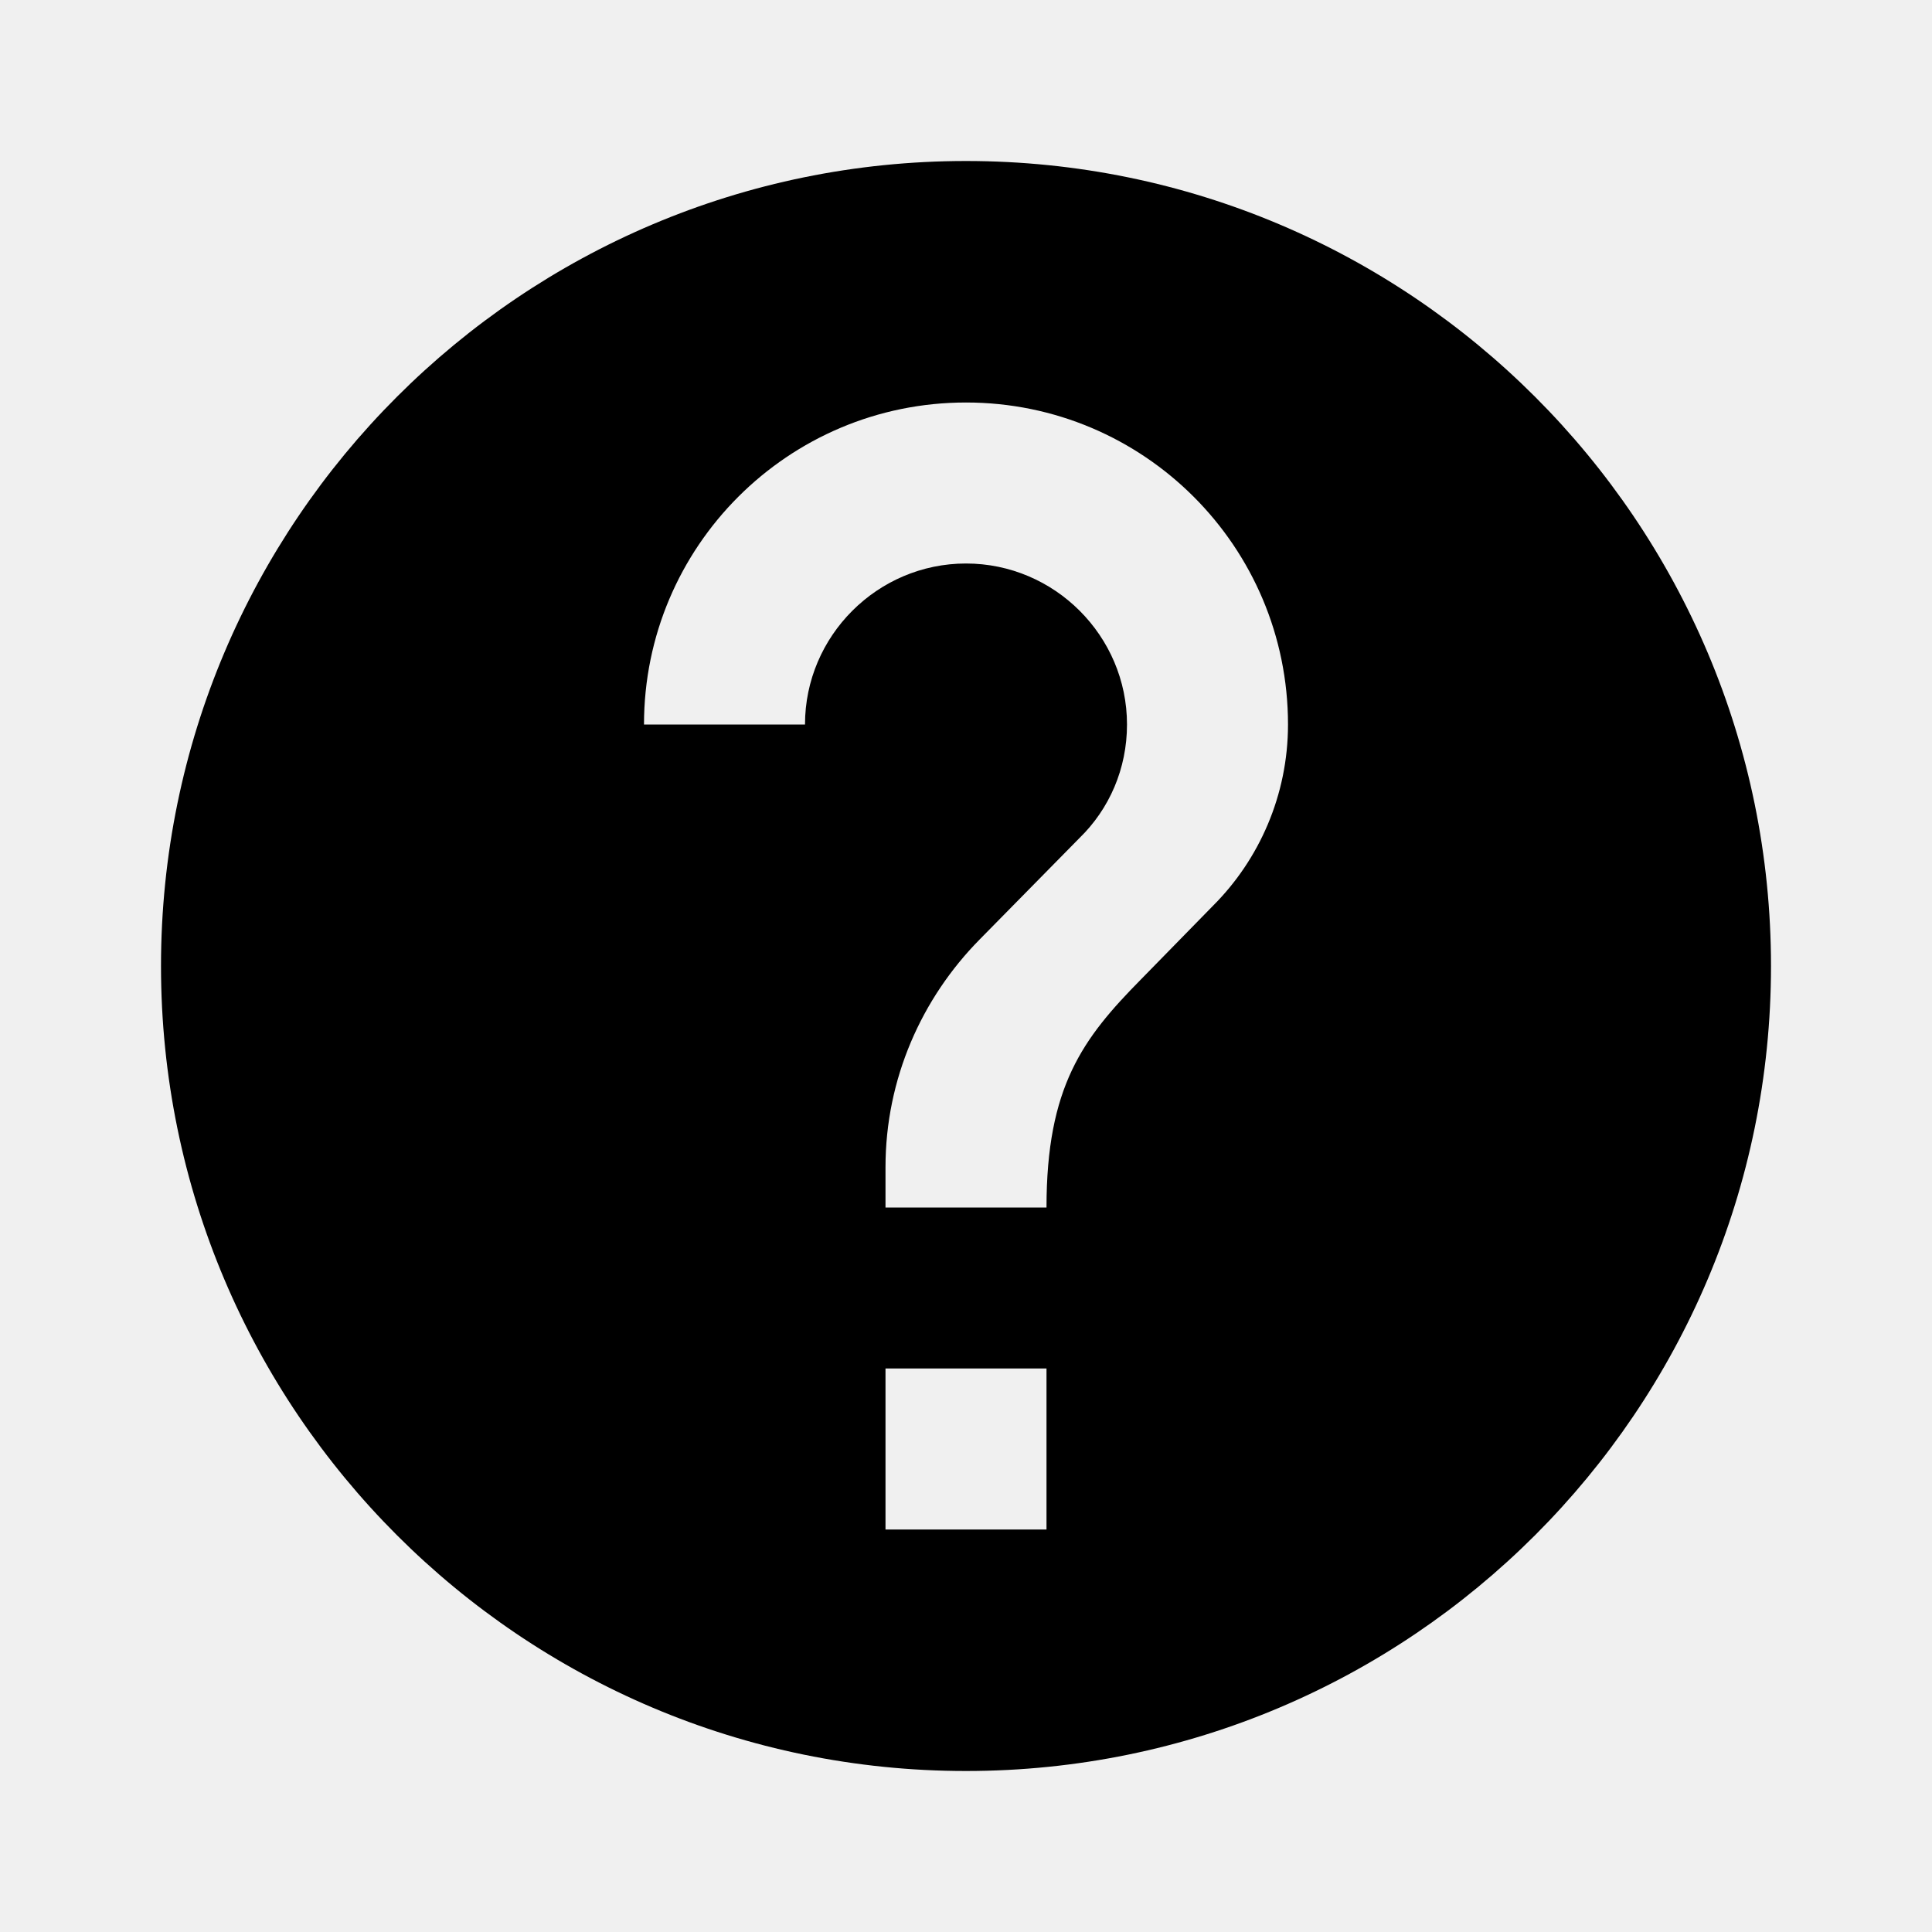
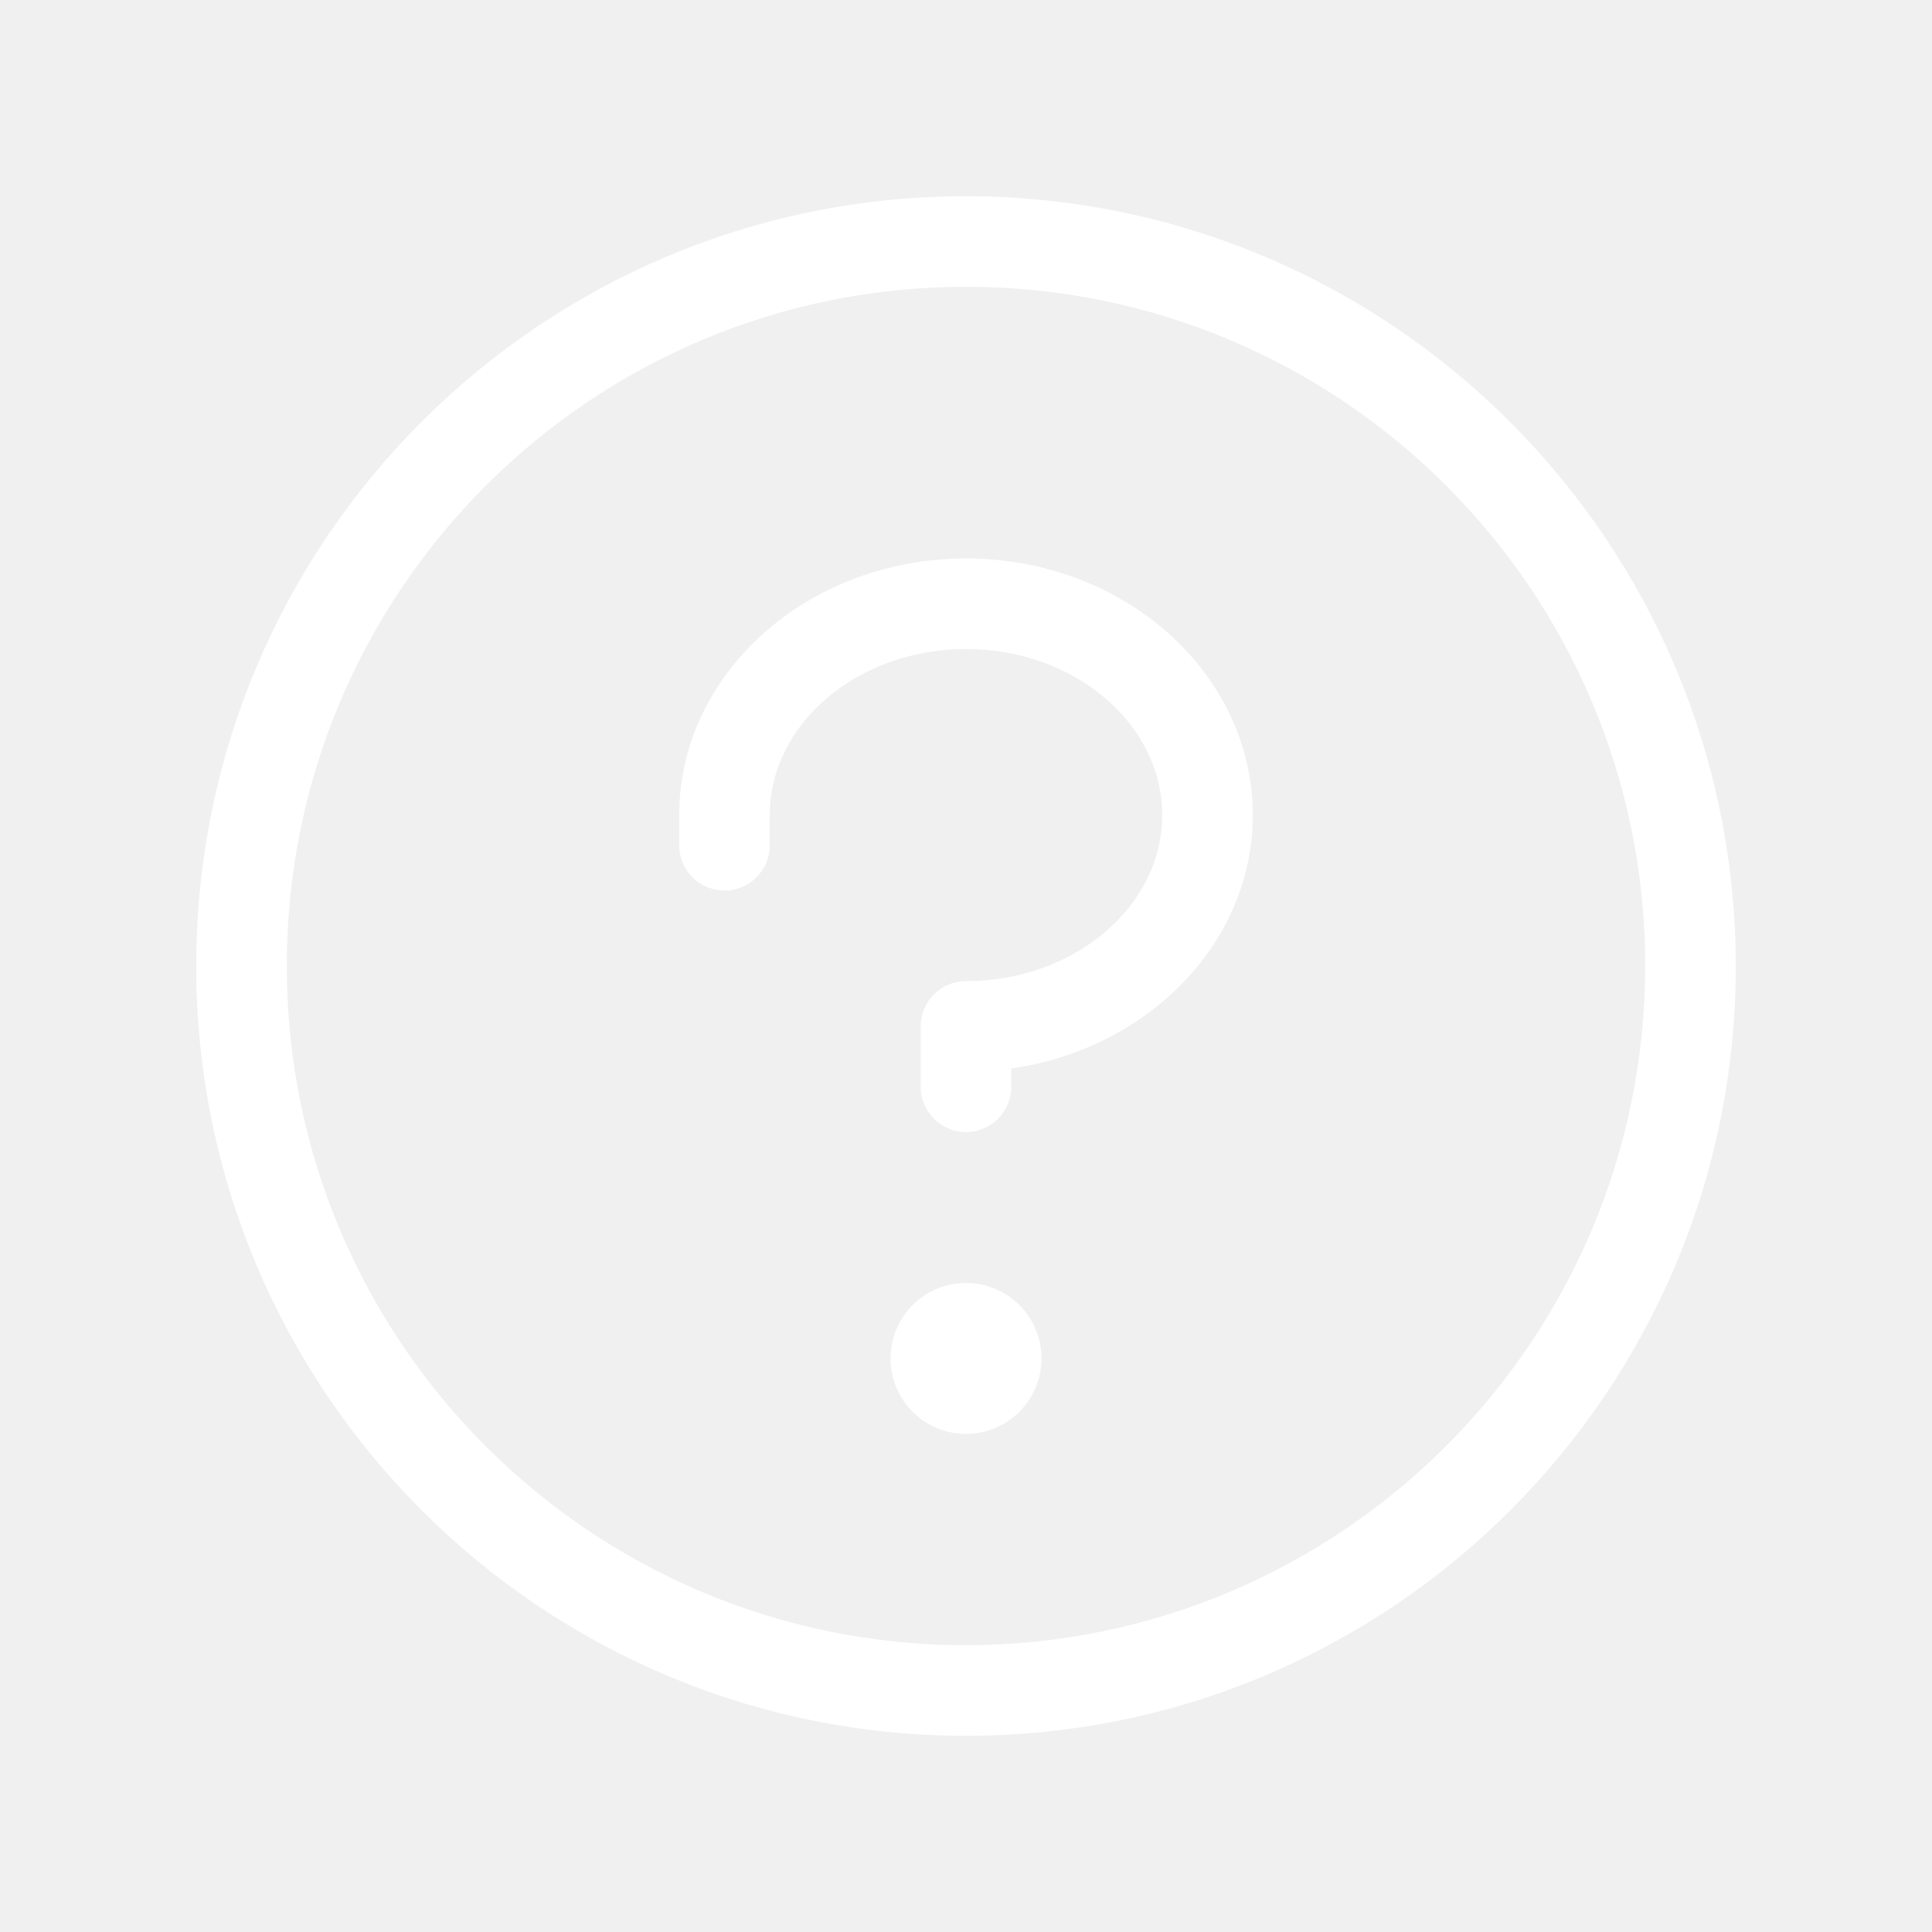
- <svg xmlns="http://www.w3.org/2000/svg" viewBox="0 0 24 24" fill="currentColor">
-   <path d="M12 2C6.48 2 2 6.48 2 12s4.48 10 10 10 10-4.48 10-10S17.52 2 12 2zm1 17h-2v-2h2v2zm2.07-7.75l-.9.92C13.45 12.9 13 13.5 13 15h-2v-.5c0-1.1.45-2.1 1.17-2.83l1.24-1.26c.37-.36.59-.86.59-1.41 0-1.1-.9-2-2-2s-2 .9-2 2H8c0-2.21 1.79-4 4-4s4 1.79 4 4c0 .88-.36 1.68-.93 2.25z" />
+ <svg xmlns="http://www.w3.org/2000/svg" width="32" height="32" fill="#ffffff" viewBox="0 0 256 256">
+   <path d="M138,180a10,10,0,1,1-10-10A10,10,0,0,1,138,180ZM128,74c-21,0-38,15.25-38,34v4a6,6,0,0,0,12,0v-4c0-12.13,11.66-22,26-22s26,9.87,26,22-11.66,22-26,22a6,6,0,0,0-6,6v8a6,6,0,0,0,12,0v-2.42c18.11-2.58,32-16.66,32-33.58C166,89.25,149,74,128,74Zm102,54A102,102,0,1,1,128,26,102.12,102.12,0,0,1,230,128Zm-12,0a90,90,0,1,0-90,90A90.1,90.1,0,0,0,218,128Z" />
</svg>
